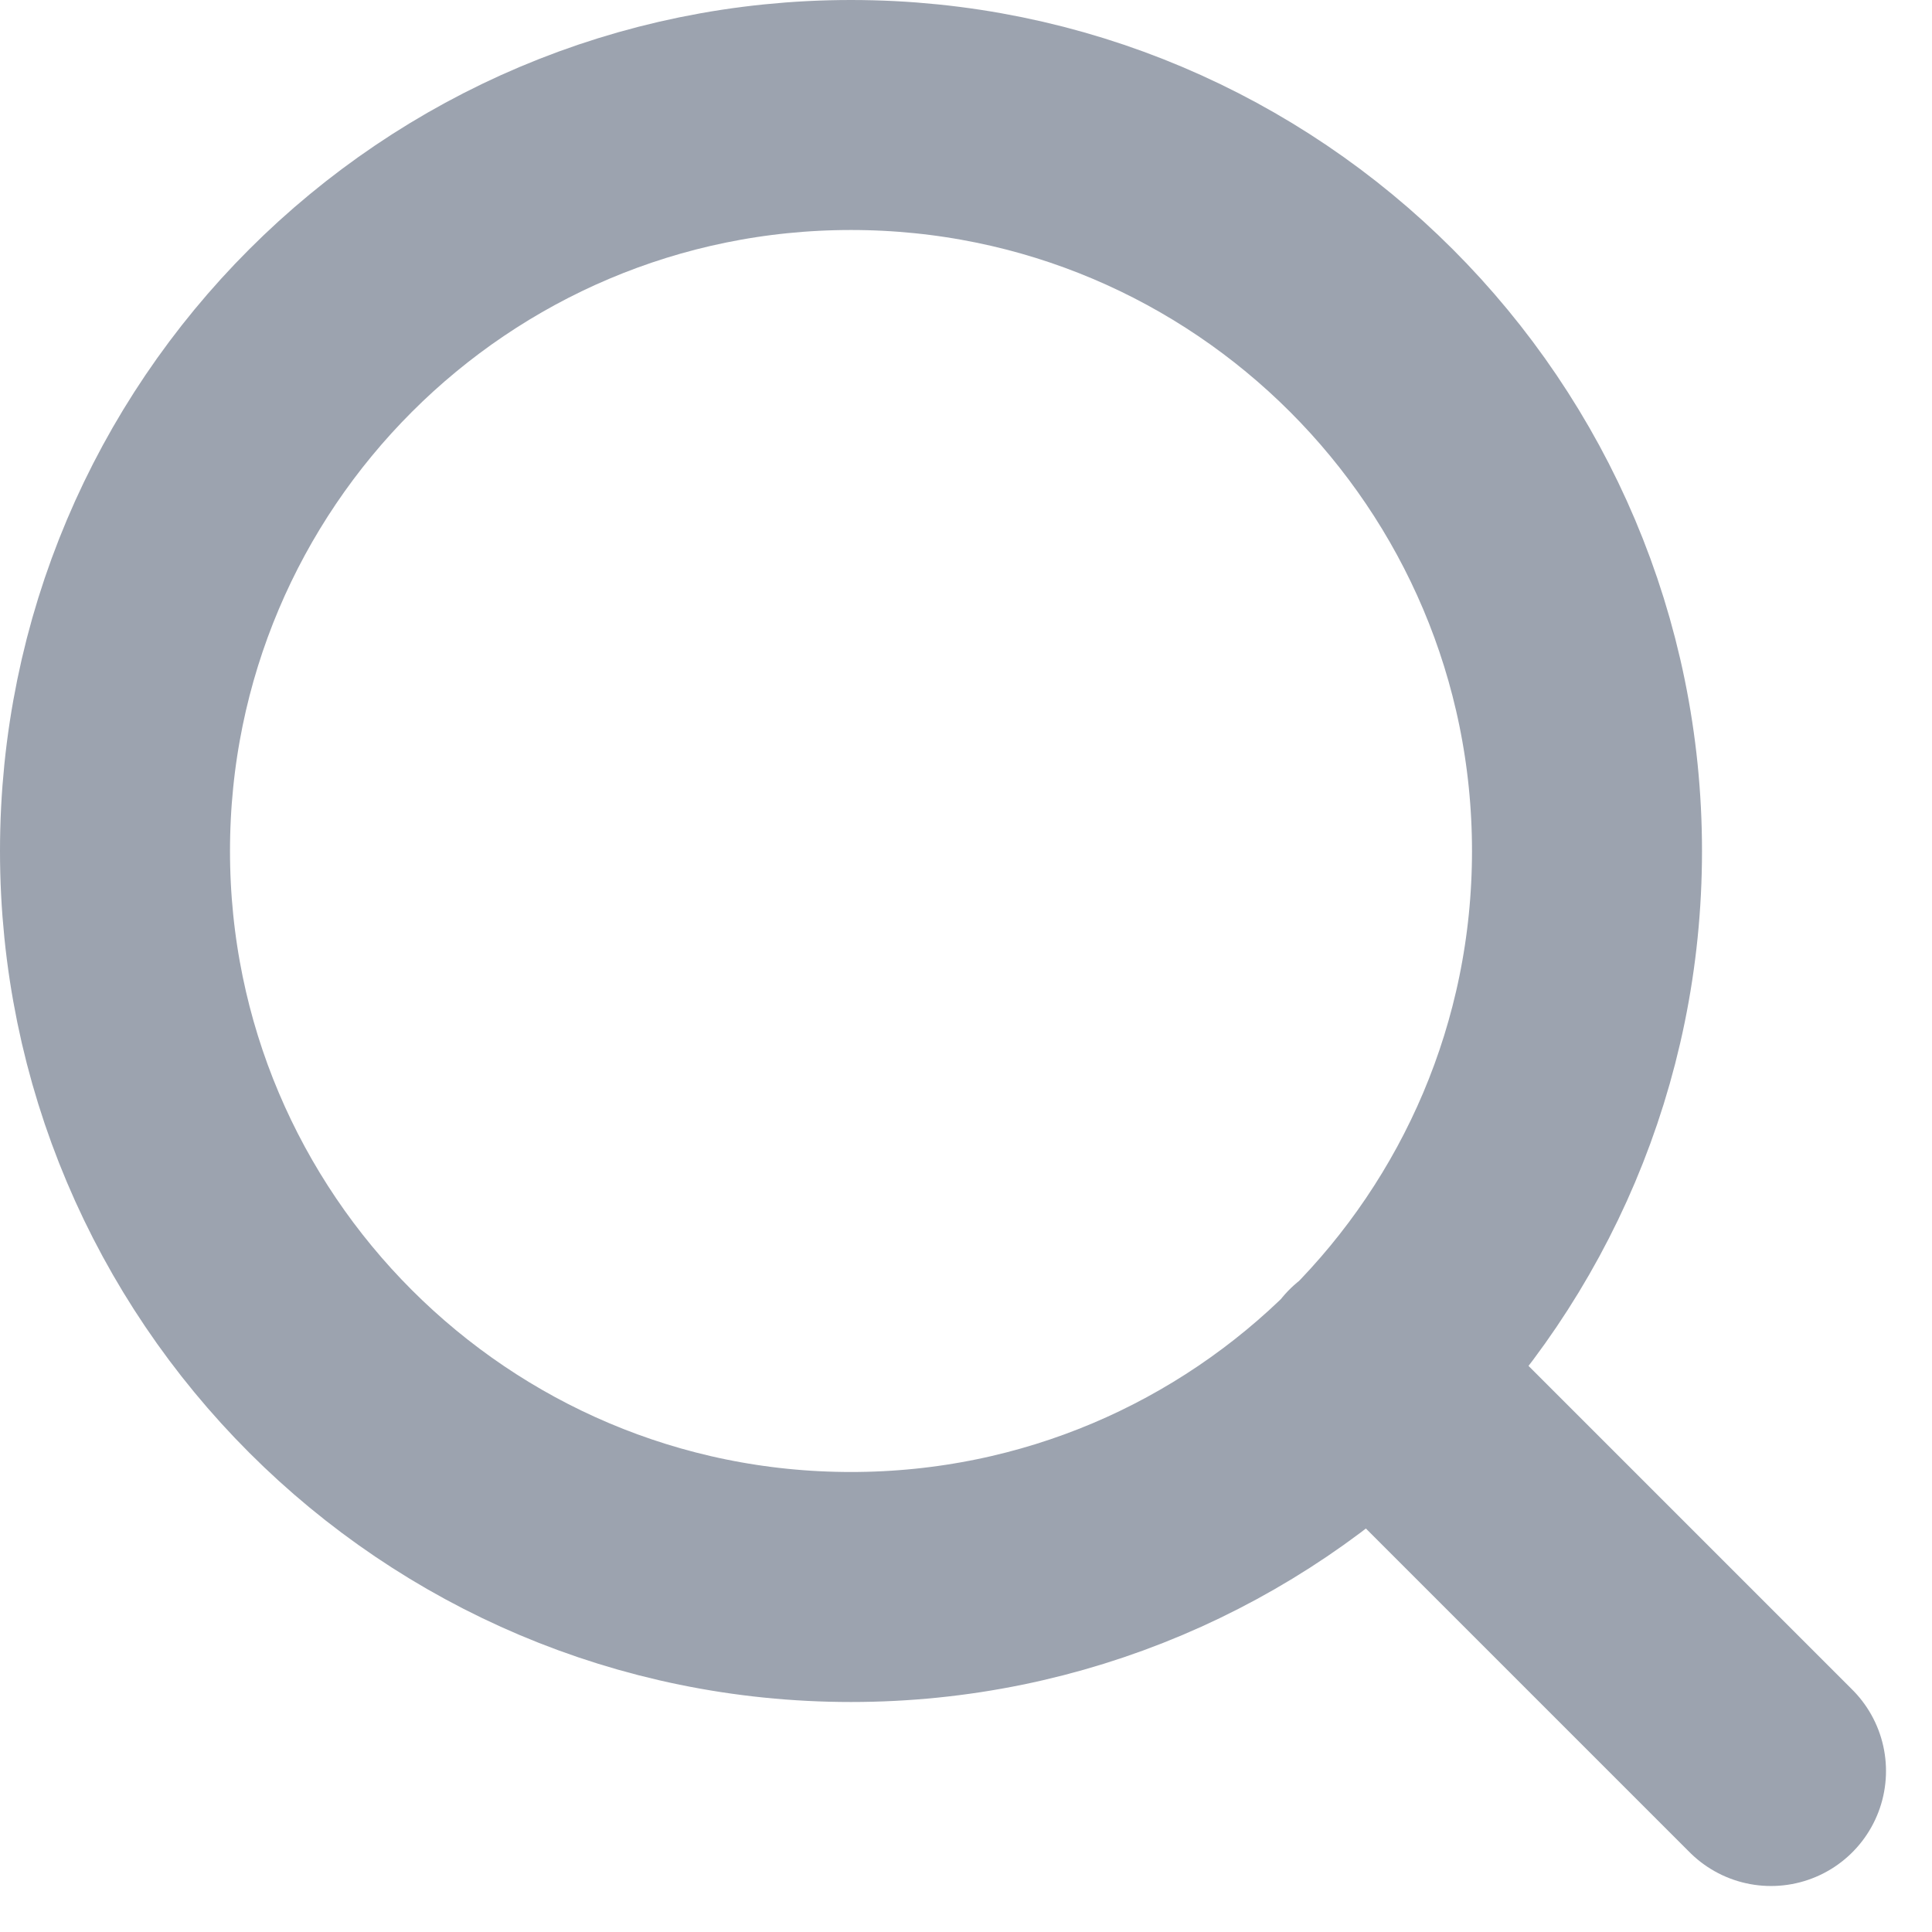
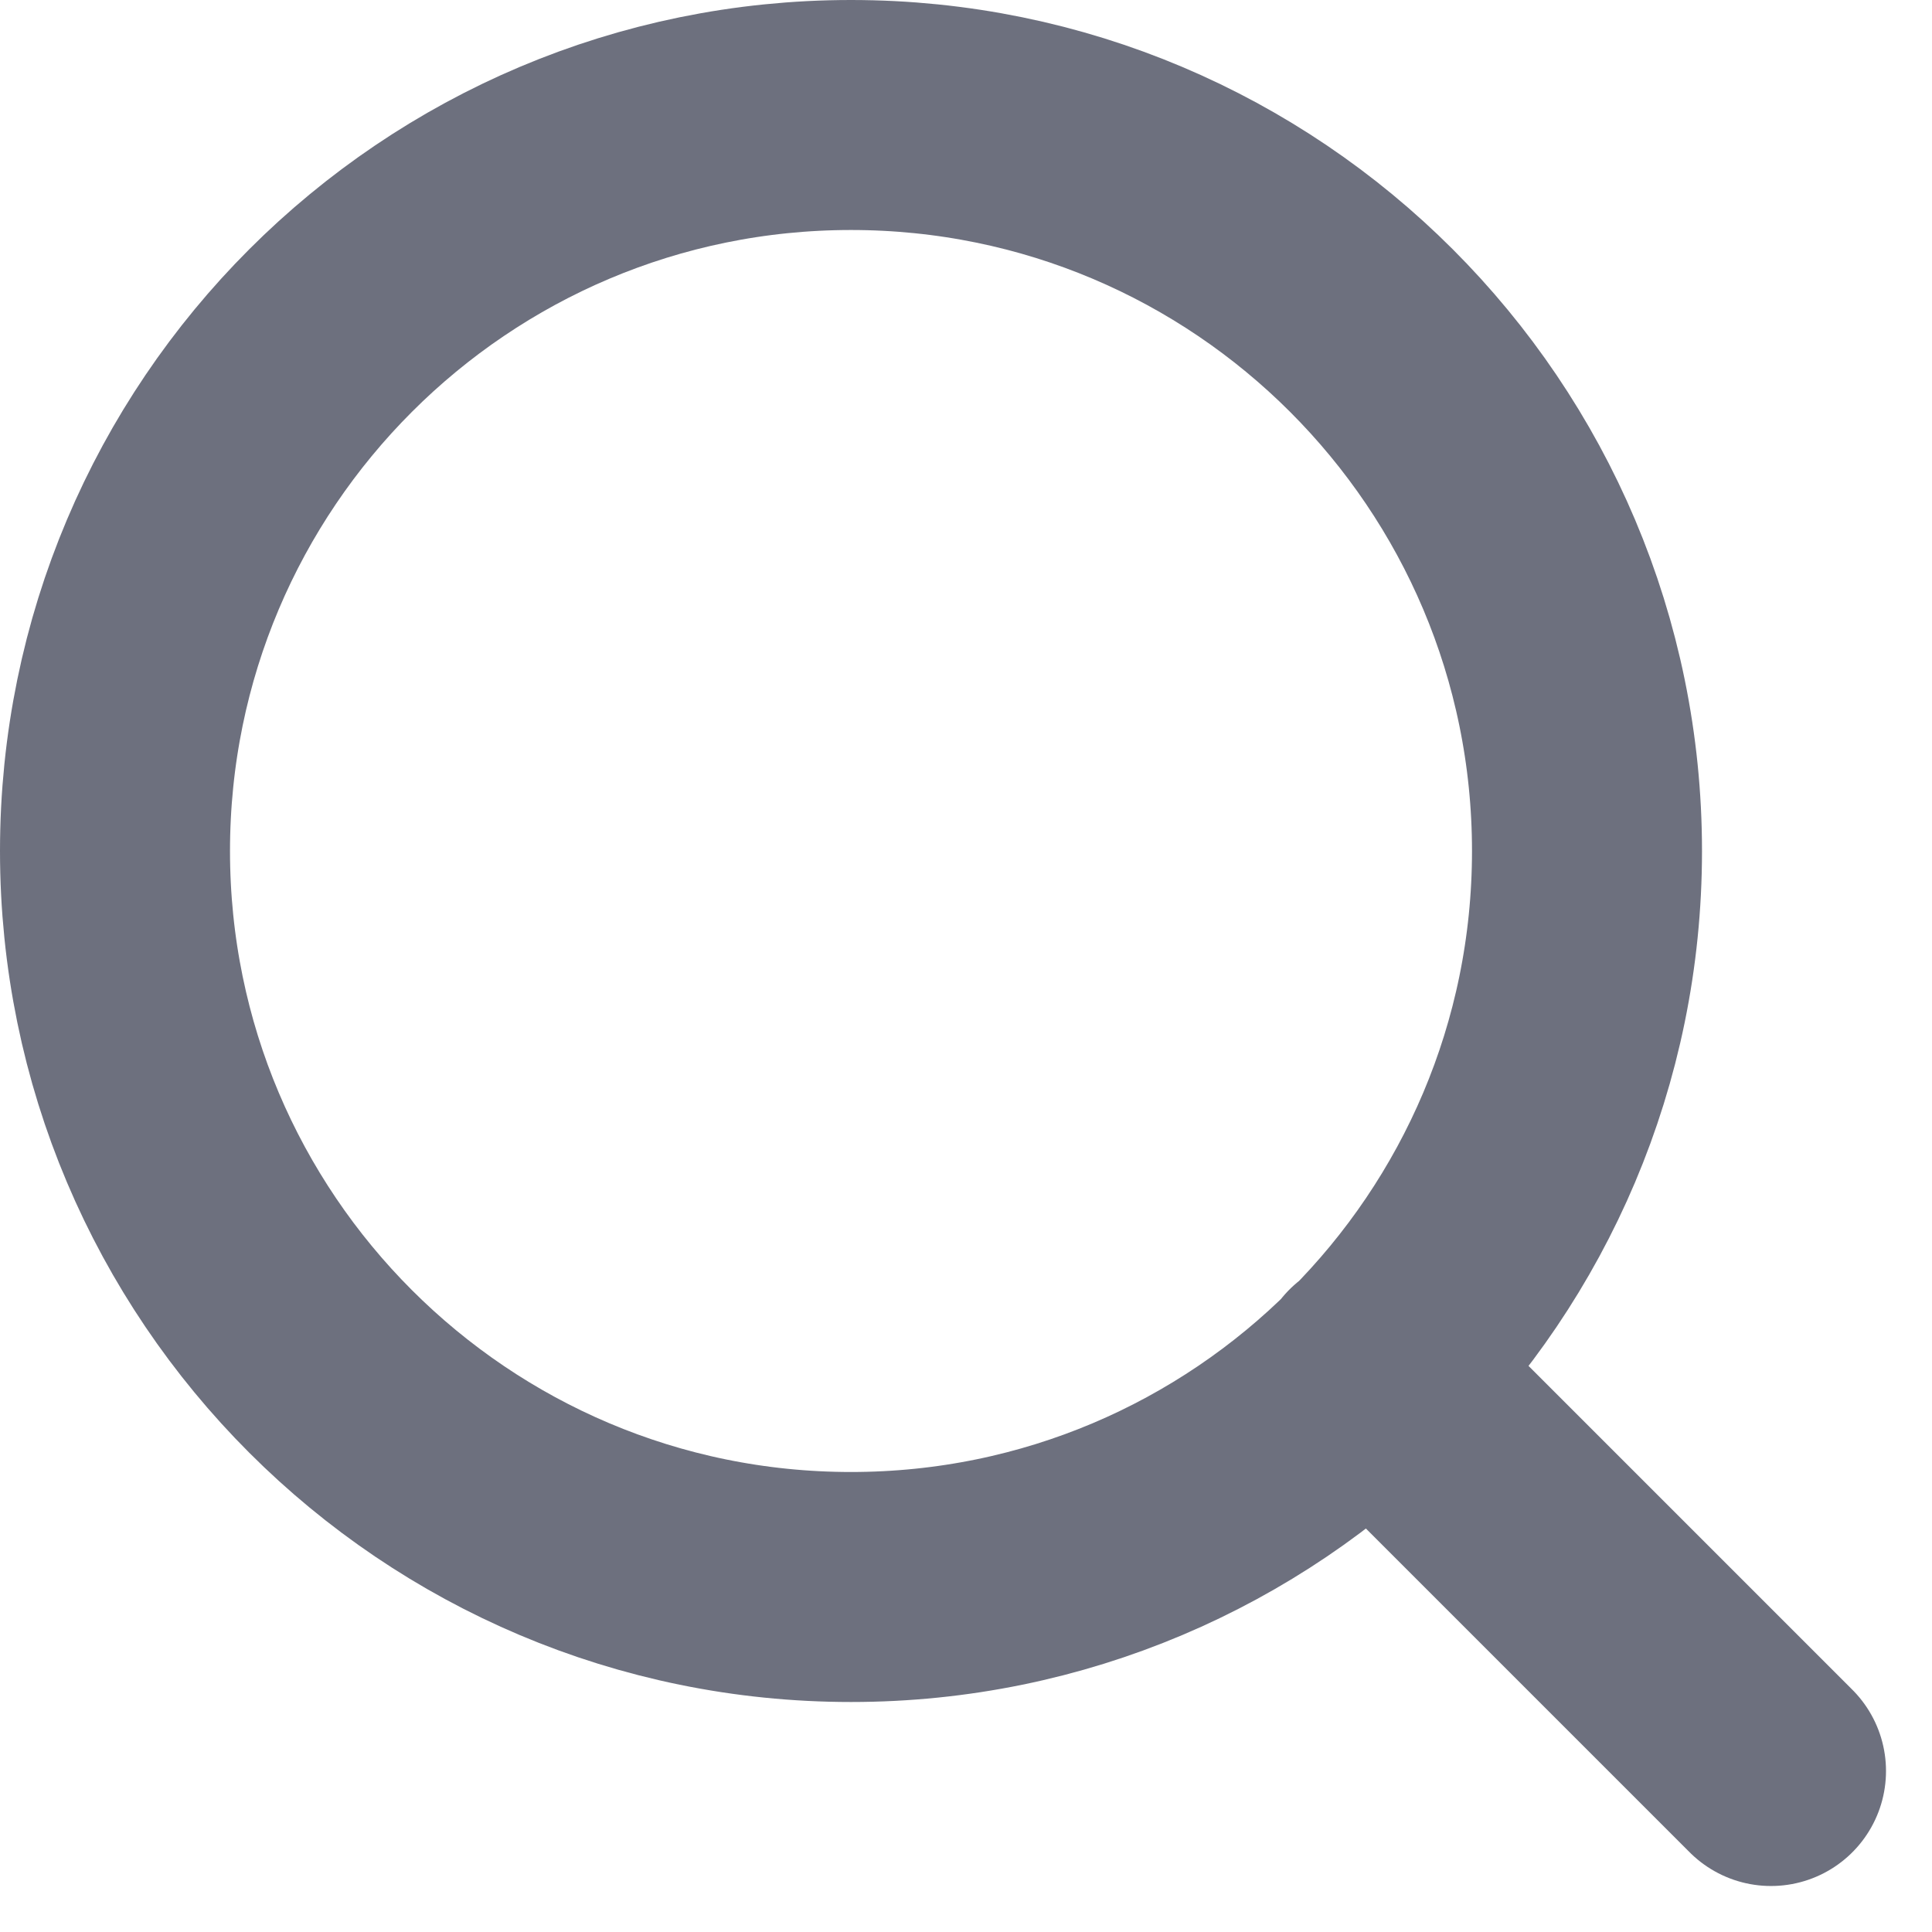
<svg xmlns="http://www.w3.org/2000/svg" width="21" height="21" viewBox="0 0 21 21" fill="none">
-   <path d="M19.25 19.25L14.9 14.9M17.25 9.25C17.25 13.668 13.668 17.25 9.25 17.25C4.832 17.25 1.25 13.668 1.25 9.25C1.25 4.832 4.832 1.25 9.25 1.25C13.668 1.25 17.25 4.832 17.25 9.25Z" stroke="#9CA3AF" stroke-width="2.5" stroke-linecap="round" stroke-linejoin="round" />
+   <path d="M19.25 19.25L14.9 14.9M17.25 9.25C17.25 13.668 13.668 17.25 9.25 17.25C4.832 17.25 1.25 13.668 1.25 9.25C1.25 4.832 4.832 1.25 9.25 1.25C13.668 1.25 17.25 4.832 17.25 9.25Z" stroke="#6D707E" stroke-width="2.5" stroke-linecap="round" stroke-linejoin="round" />
</svg>
